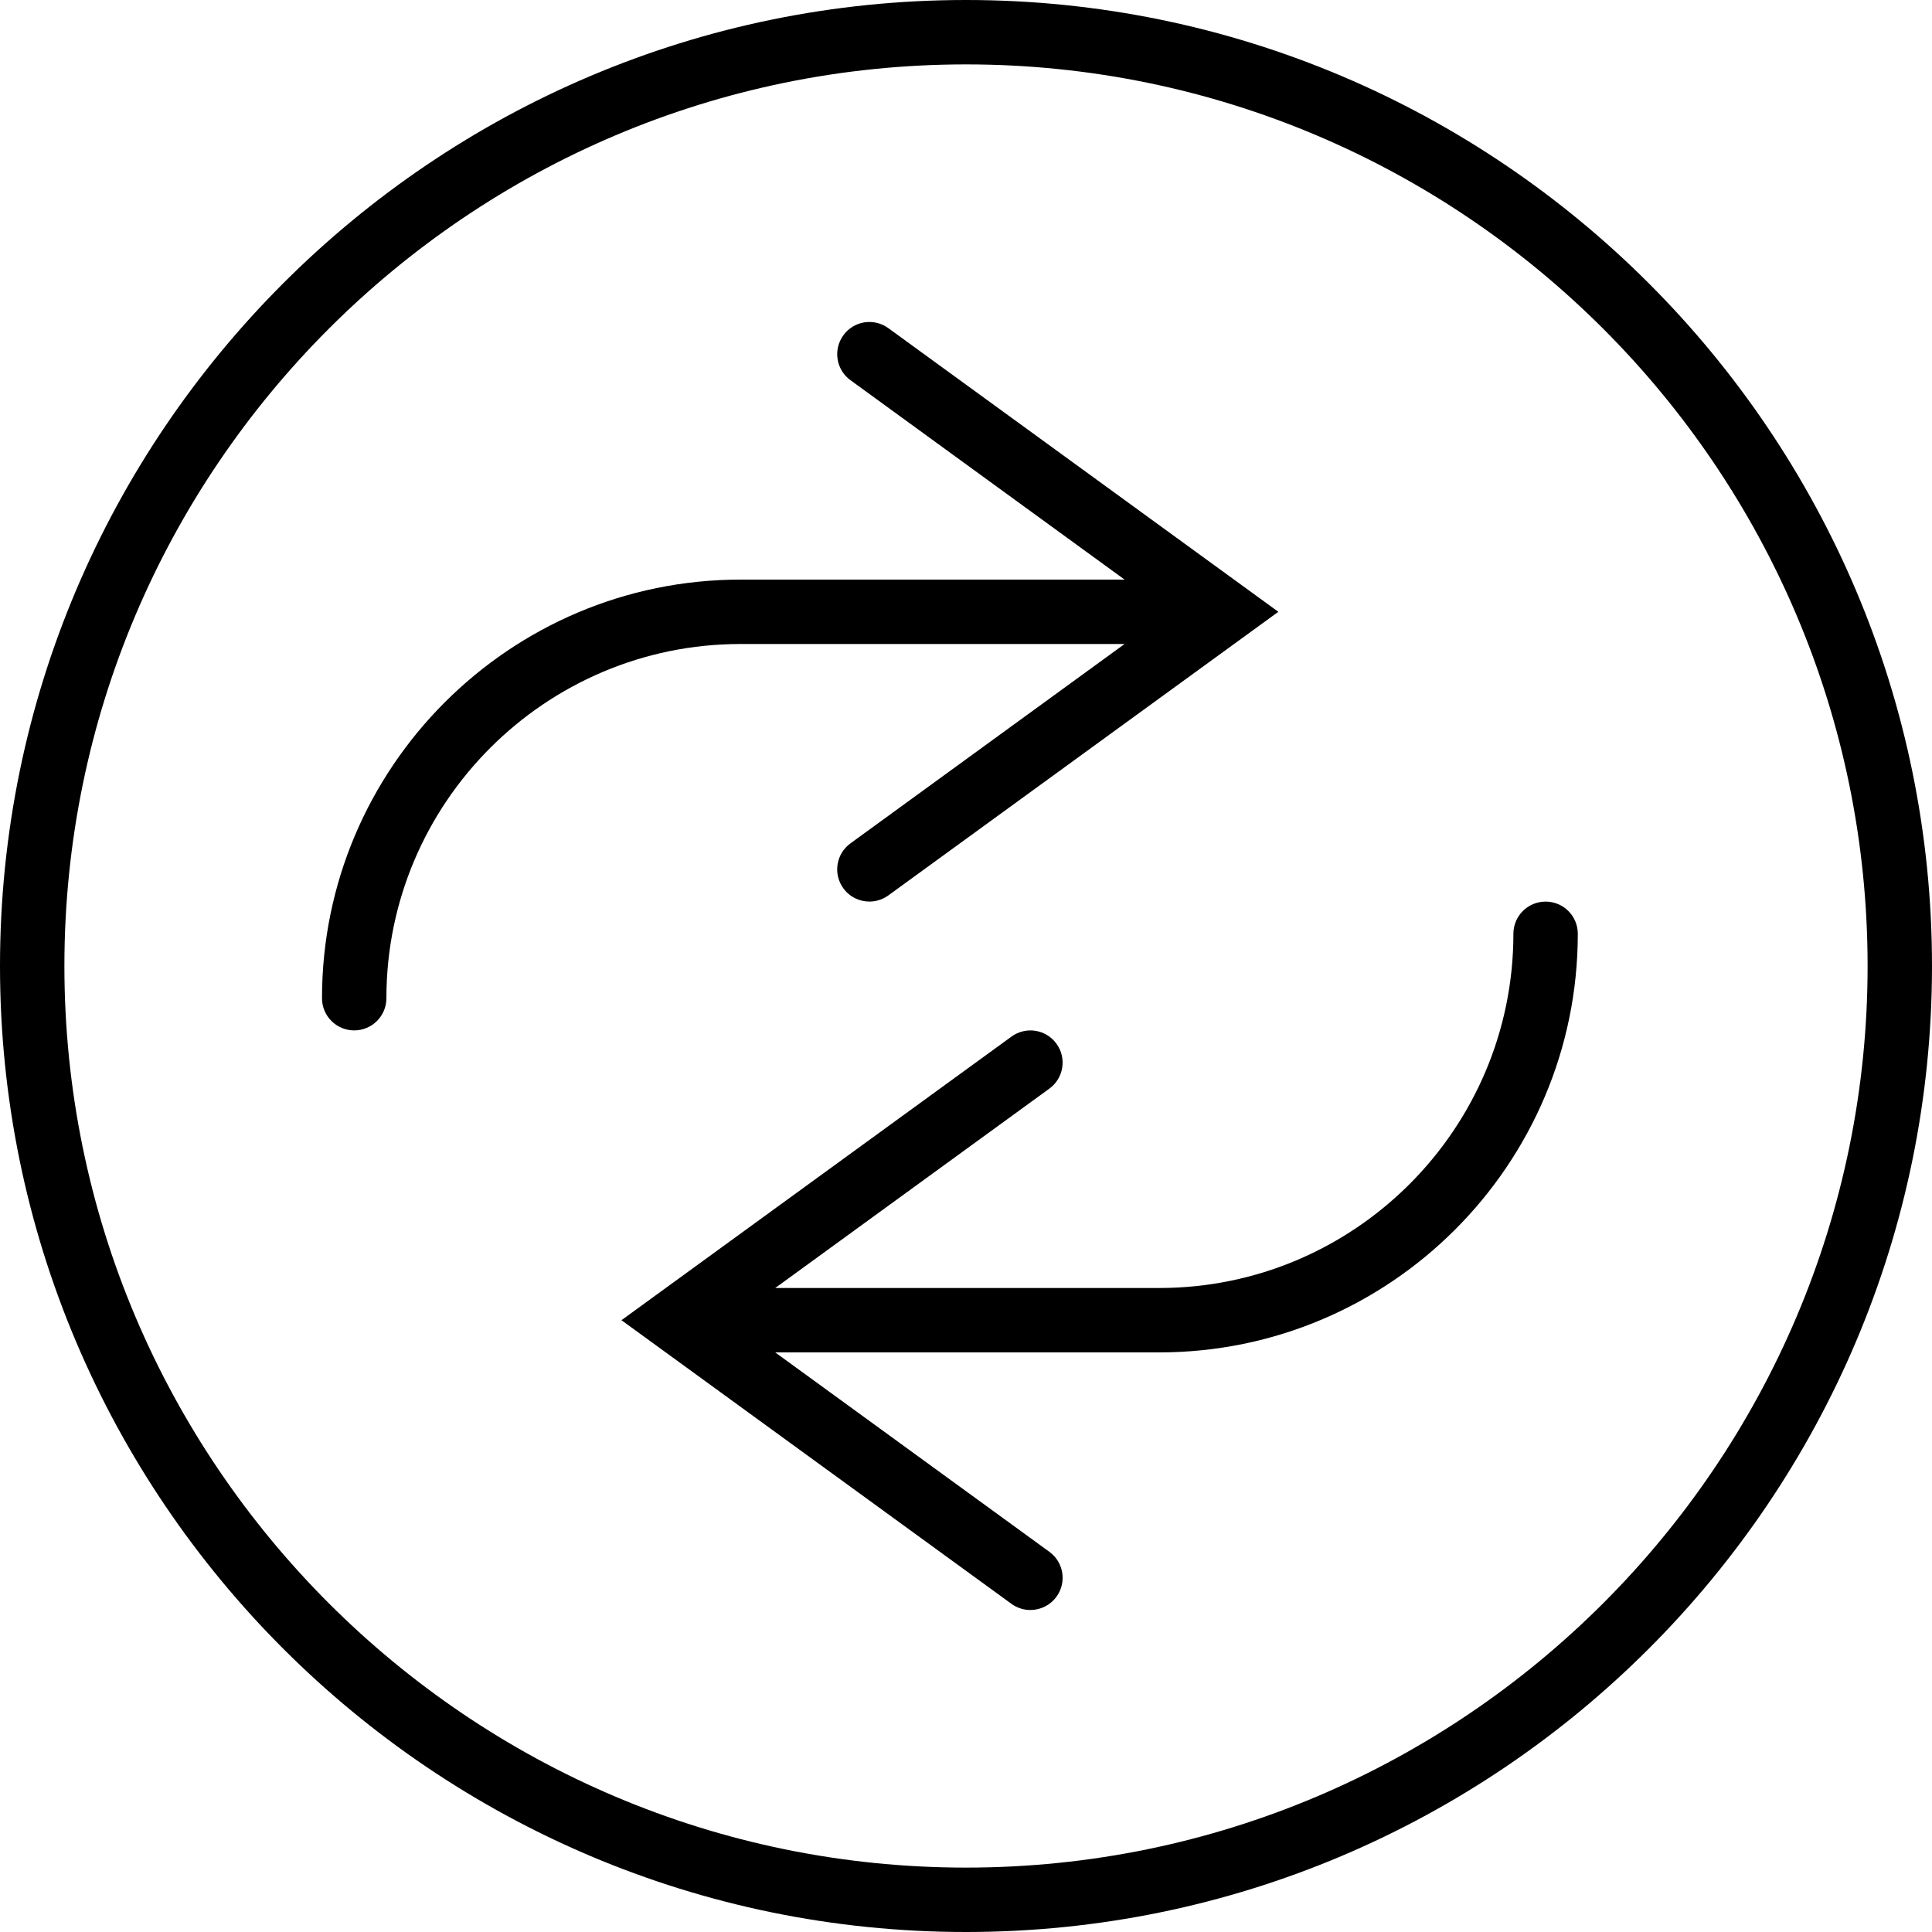
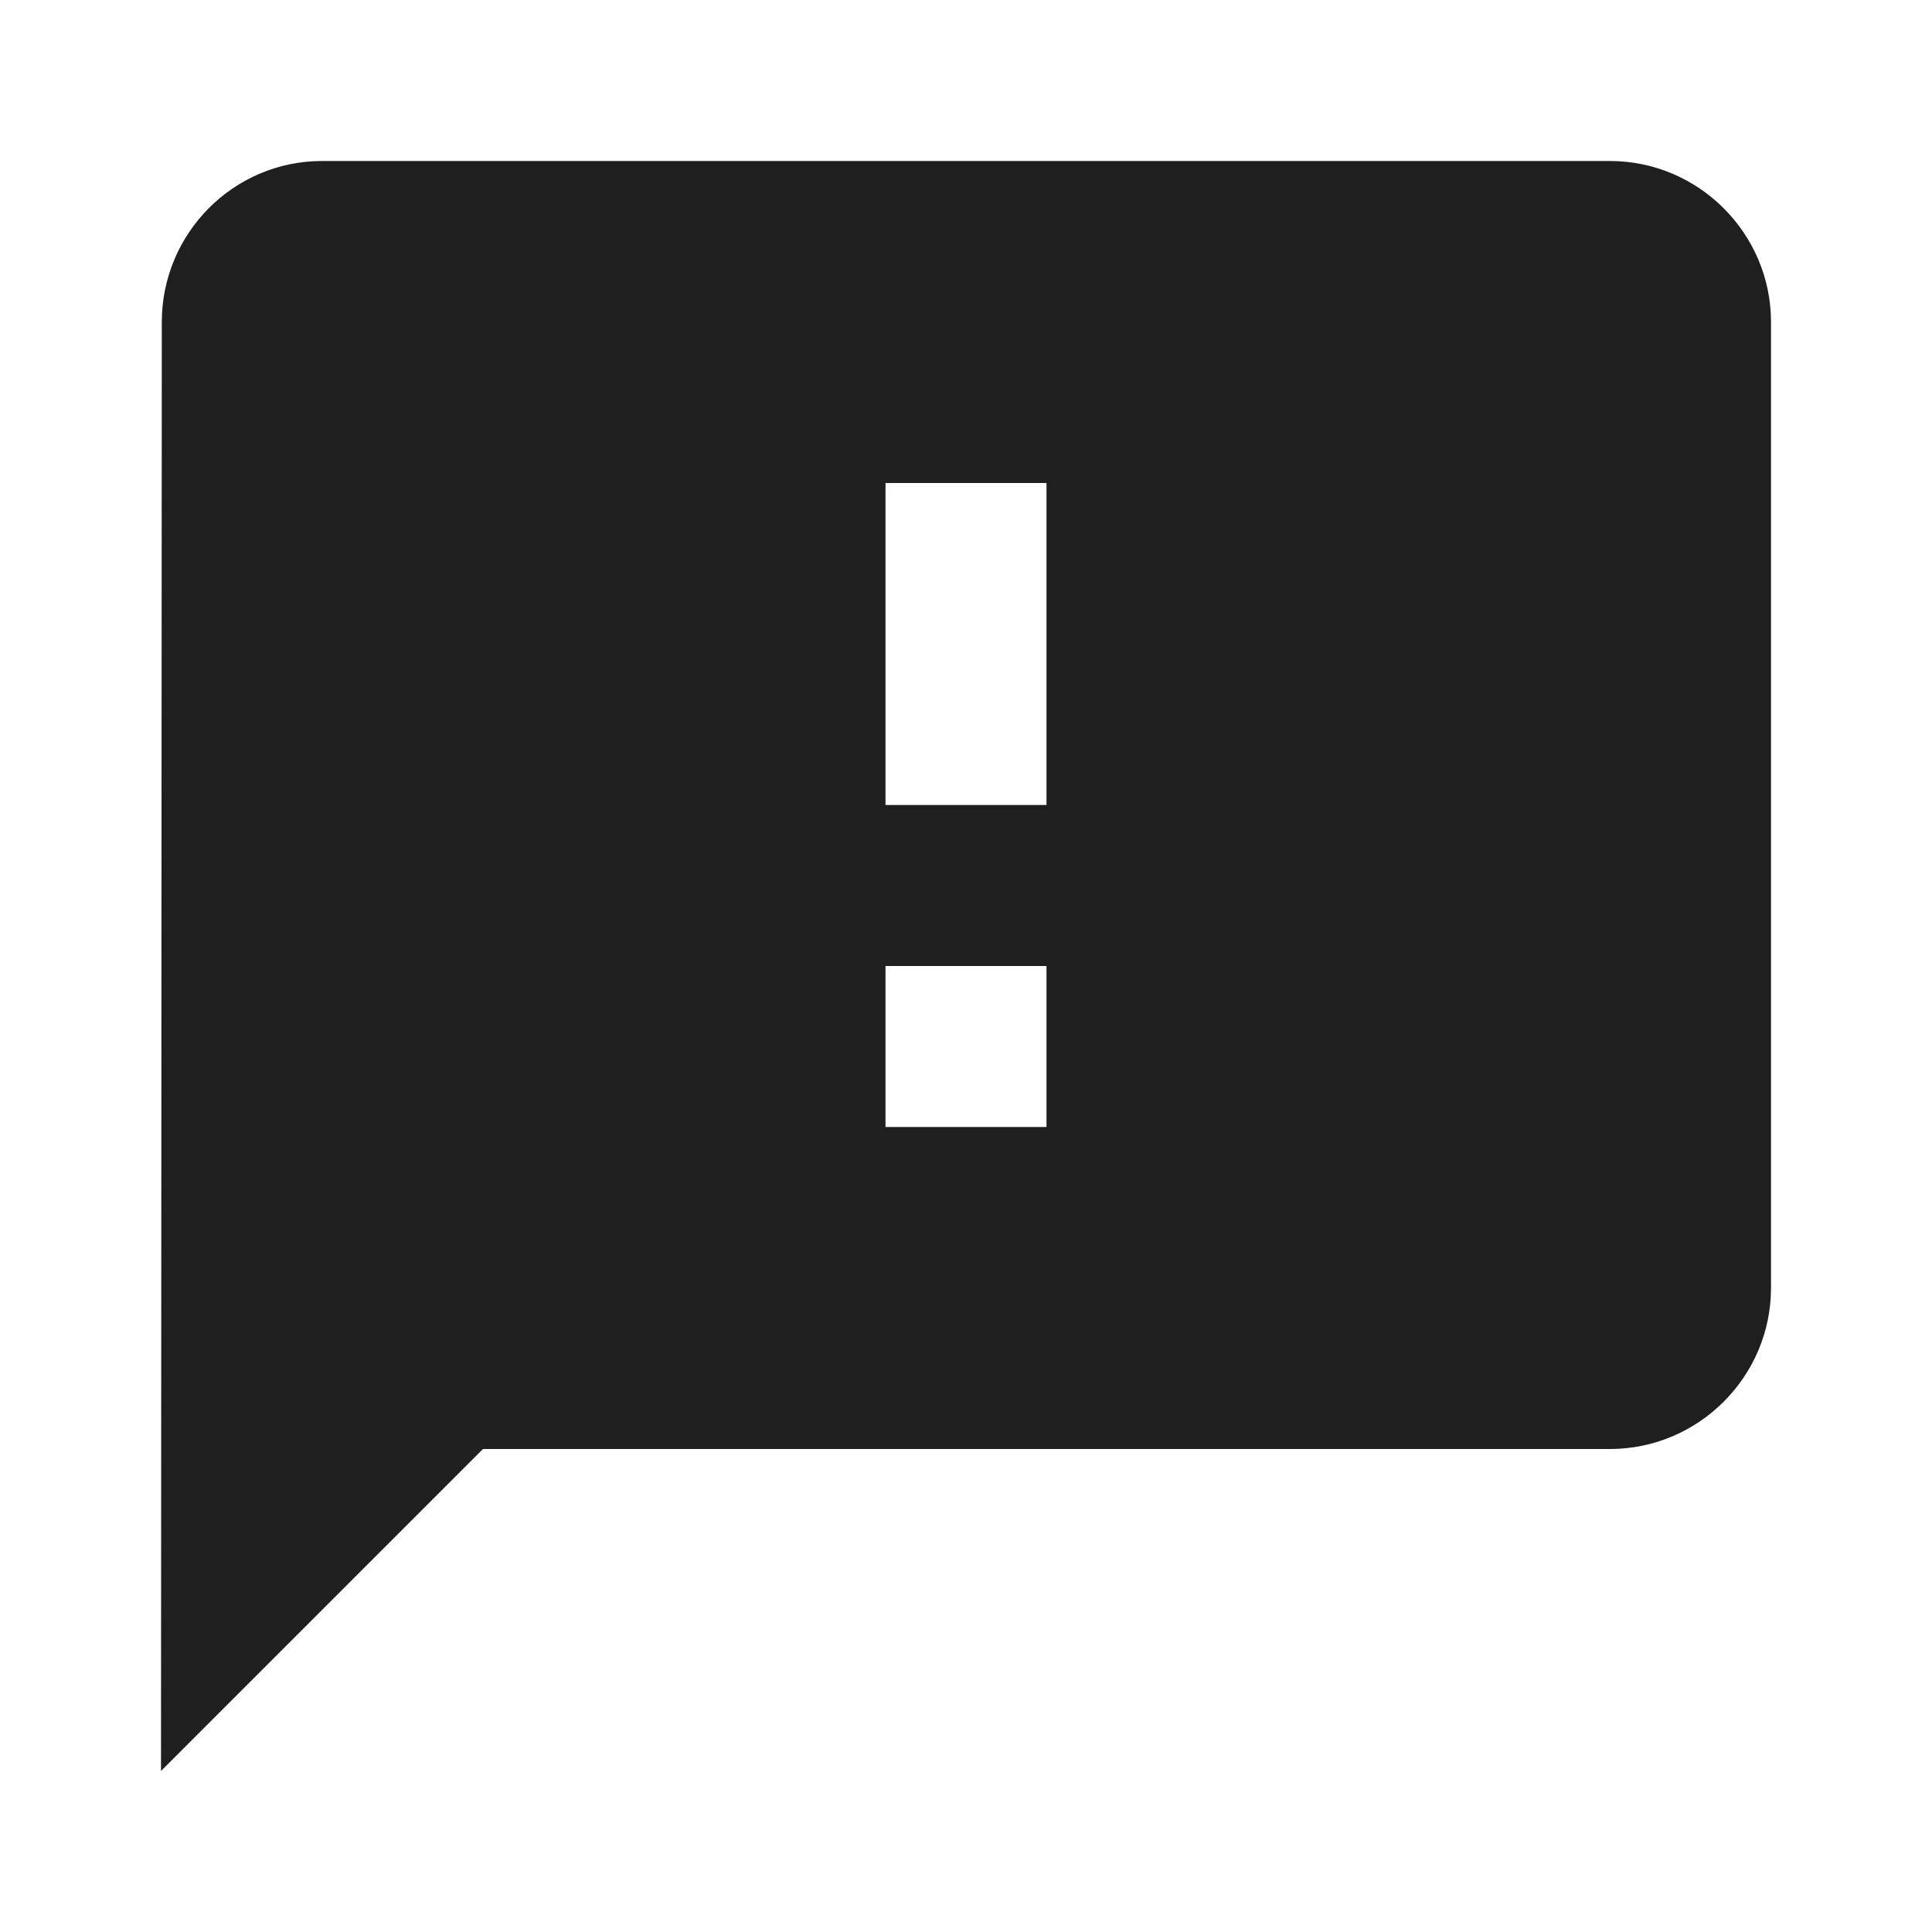
- <svg xmlns="http://www.w3.org/2000/svg" version="1.1" id="Capa_1" x="0px" y="0px" viewBox="0 0 60 60" style="enable-background:new 0 0 60 60;" xml:space="preserve">
-   <g>
-     <path d="M34.925,20l-8.513,6.191c-0.447,0.324-0.546,0.95-0.221,1.396c0.195,0.27,0.5,0.412,0.81,0.412   c0.204,0,0.409-0.063,0.587-0.191L39.7,19l-12.112-8.809c-0.448-0.325-1.073-0.227-1.396,0.221   c-0.325,0.446-0.227,1.072,0.221,1.396L34.925,18H23c-7.168,0-13,5.832-13,13c0,0.553,0.447,1,1,1s1-0.447,1-1   c0-6.065,4.935-11,11-11H34.925z" />
-     <path d="M30,0C13.458,0,0,13.458,0,30s13.458,30,30,30s30-13.458,30-30S46.542,0,30,0z M30,58C14.561,58,2,45.439,2,30   S14.561,2,30,2s28,12.561,28,28S45.439,58,30,58z" />
-     <path d="M48,28c-0.553,0-1,0.447-1,1c0,6.065-4.935,11-11,11H24.075l8.513-6.191c0.447-0.324,0.546-0.95,0.221-1.396   c-0.324-0.447-0.949-0.546-1.396-0.221L19.3,41l12.112,8.809C31.59,49.938,31.795,50,31.999,50c0.31,0,0.614-0.143,0.81-0.412   c0.325-0.446,0.227-1.072-0.221-1.396L24.075,42H36c7.168,0,13-5.832,13-13C49,28.447,48.553,28,48,28z" />
-   </g>
+ <svg xmlns="http://www.w3.org/2000/svg" height="24px" viewBox="0 0 24 24" width="24px" fill="#1f1f1f">
+   <path d="M0 0h24v24H0z" fill="none" />
+   <path d="M20 2H4c-1.1 0-1.99.9-1.99 2L2 22l4-4h14c1.1 0 2-.9 2-2V4c0-1.1-.9-2-2-2zm-7 12h-2v-2h2v2zm0-4h-2V6h2v4z" />
</svg>
